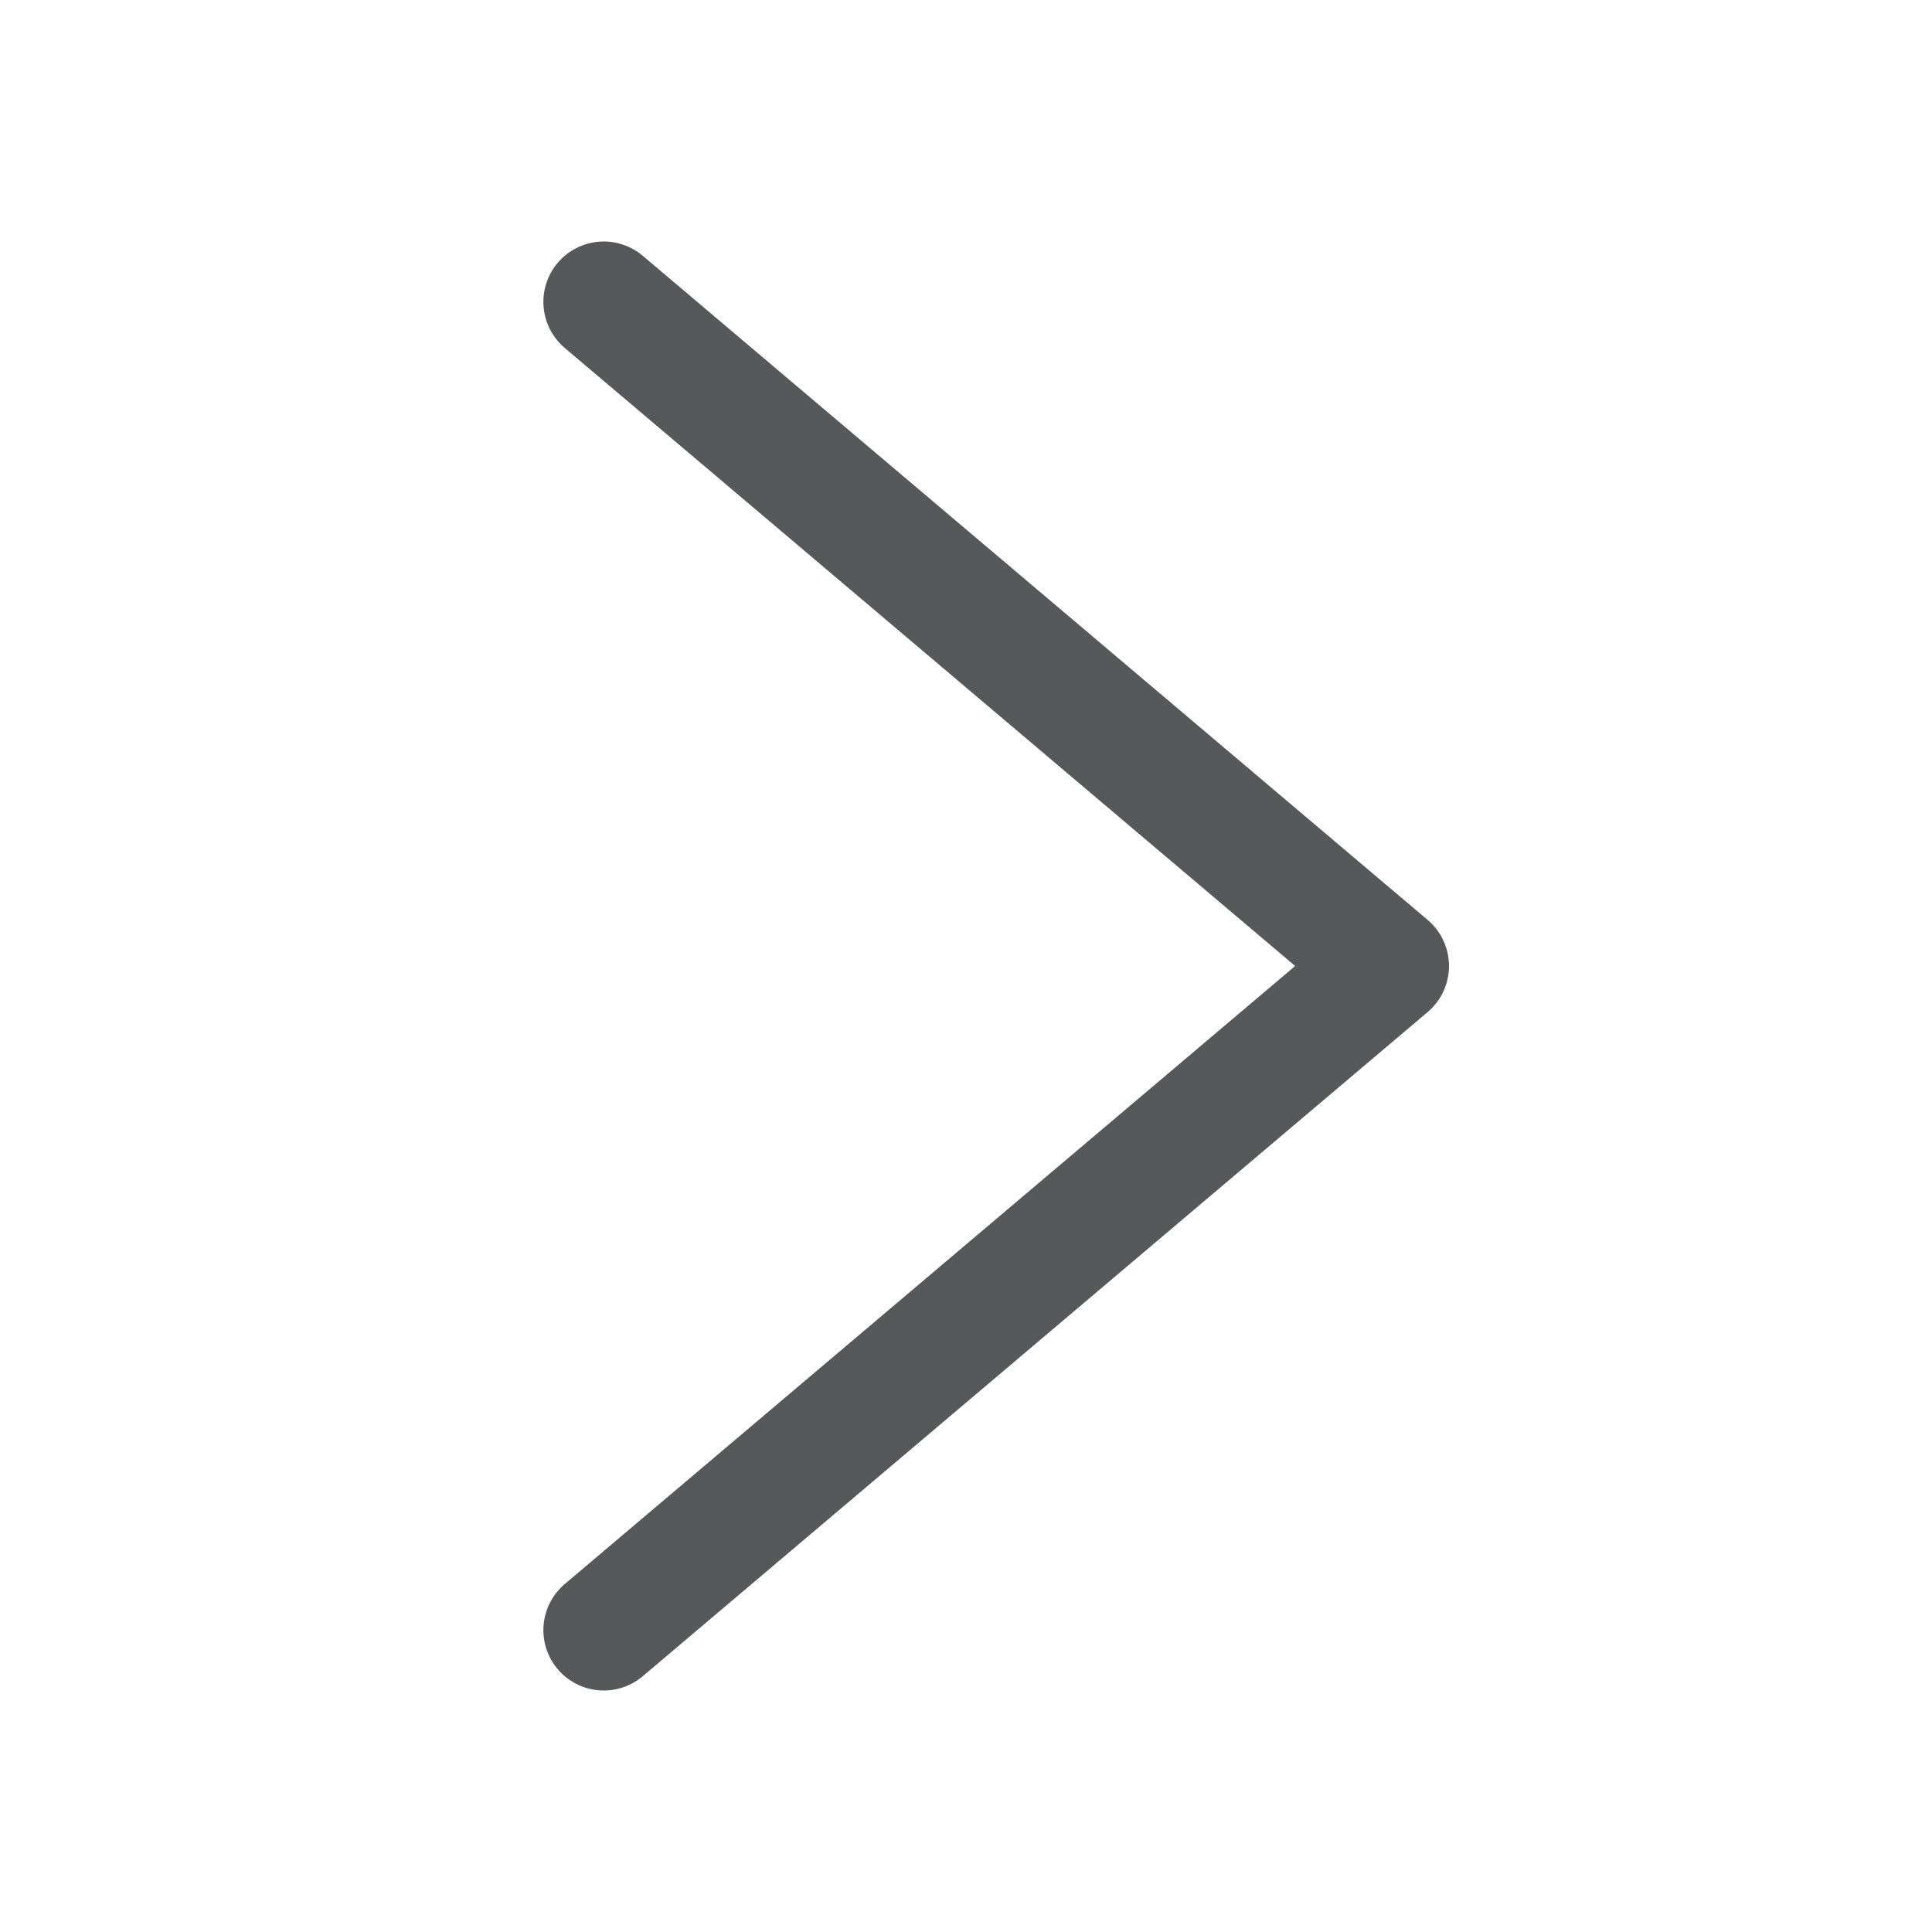
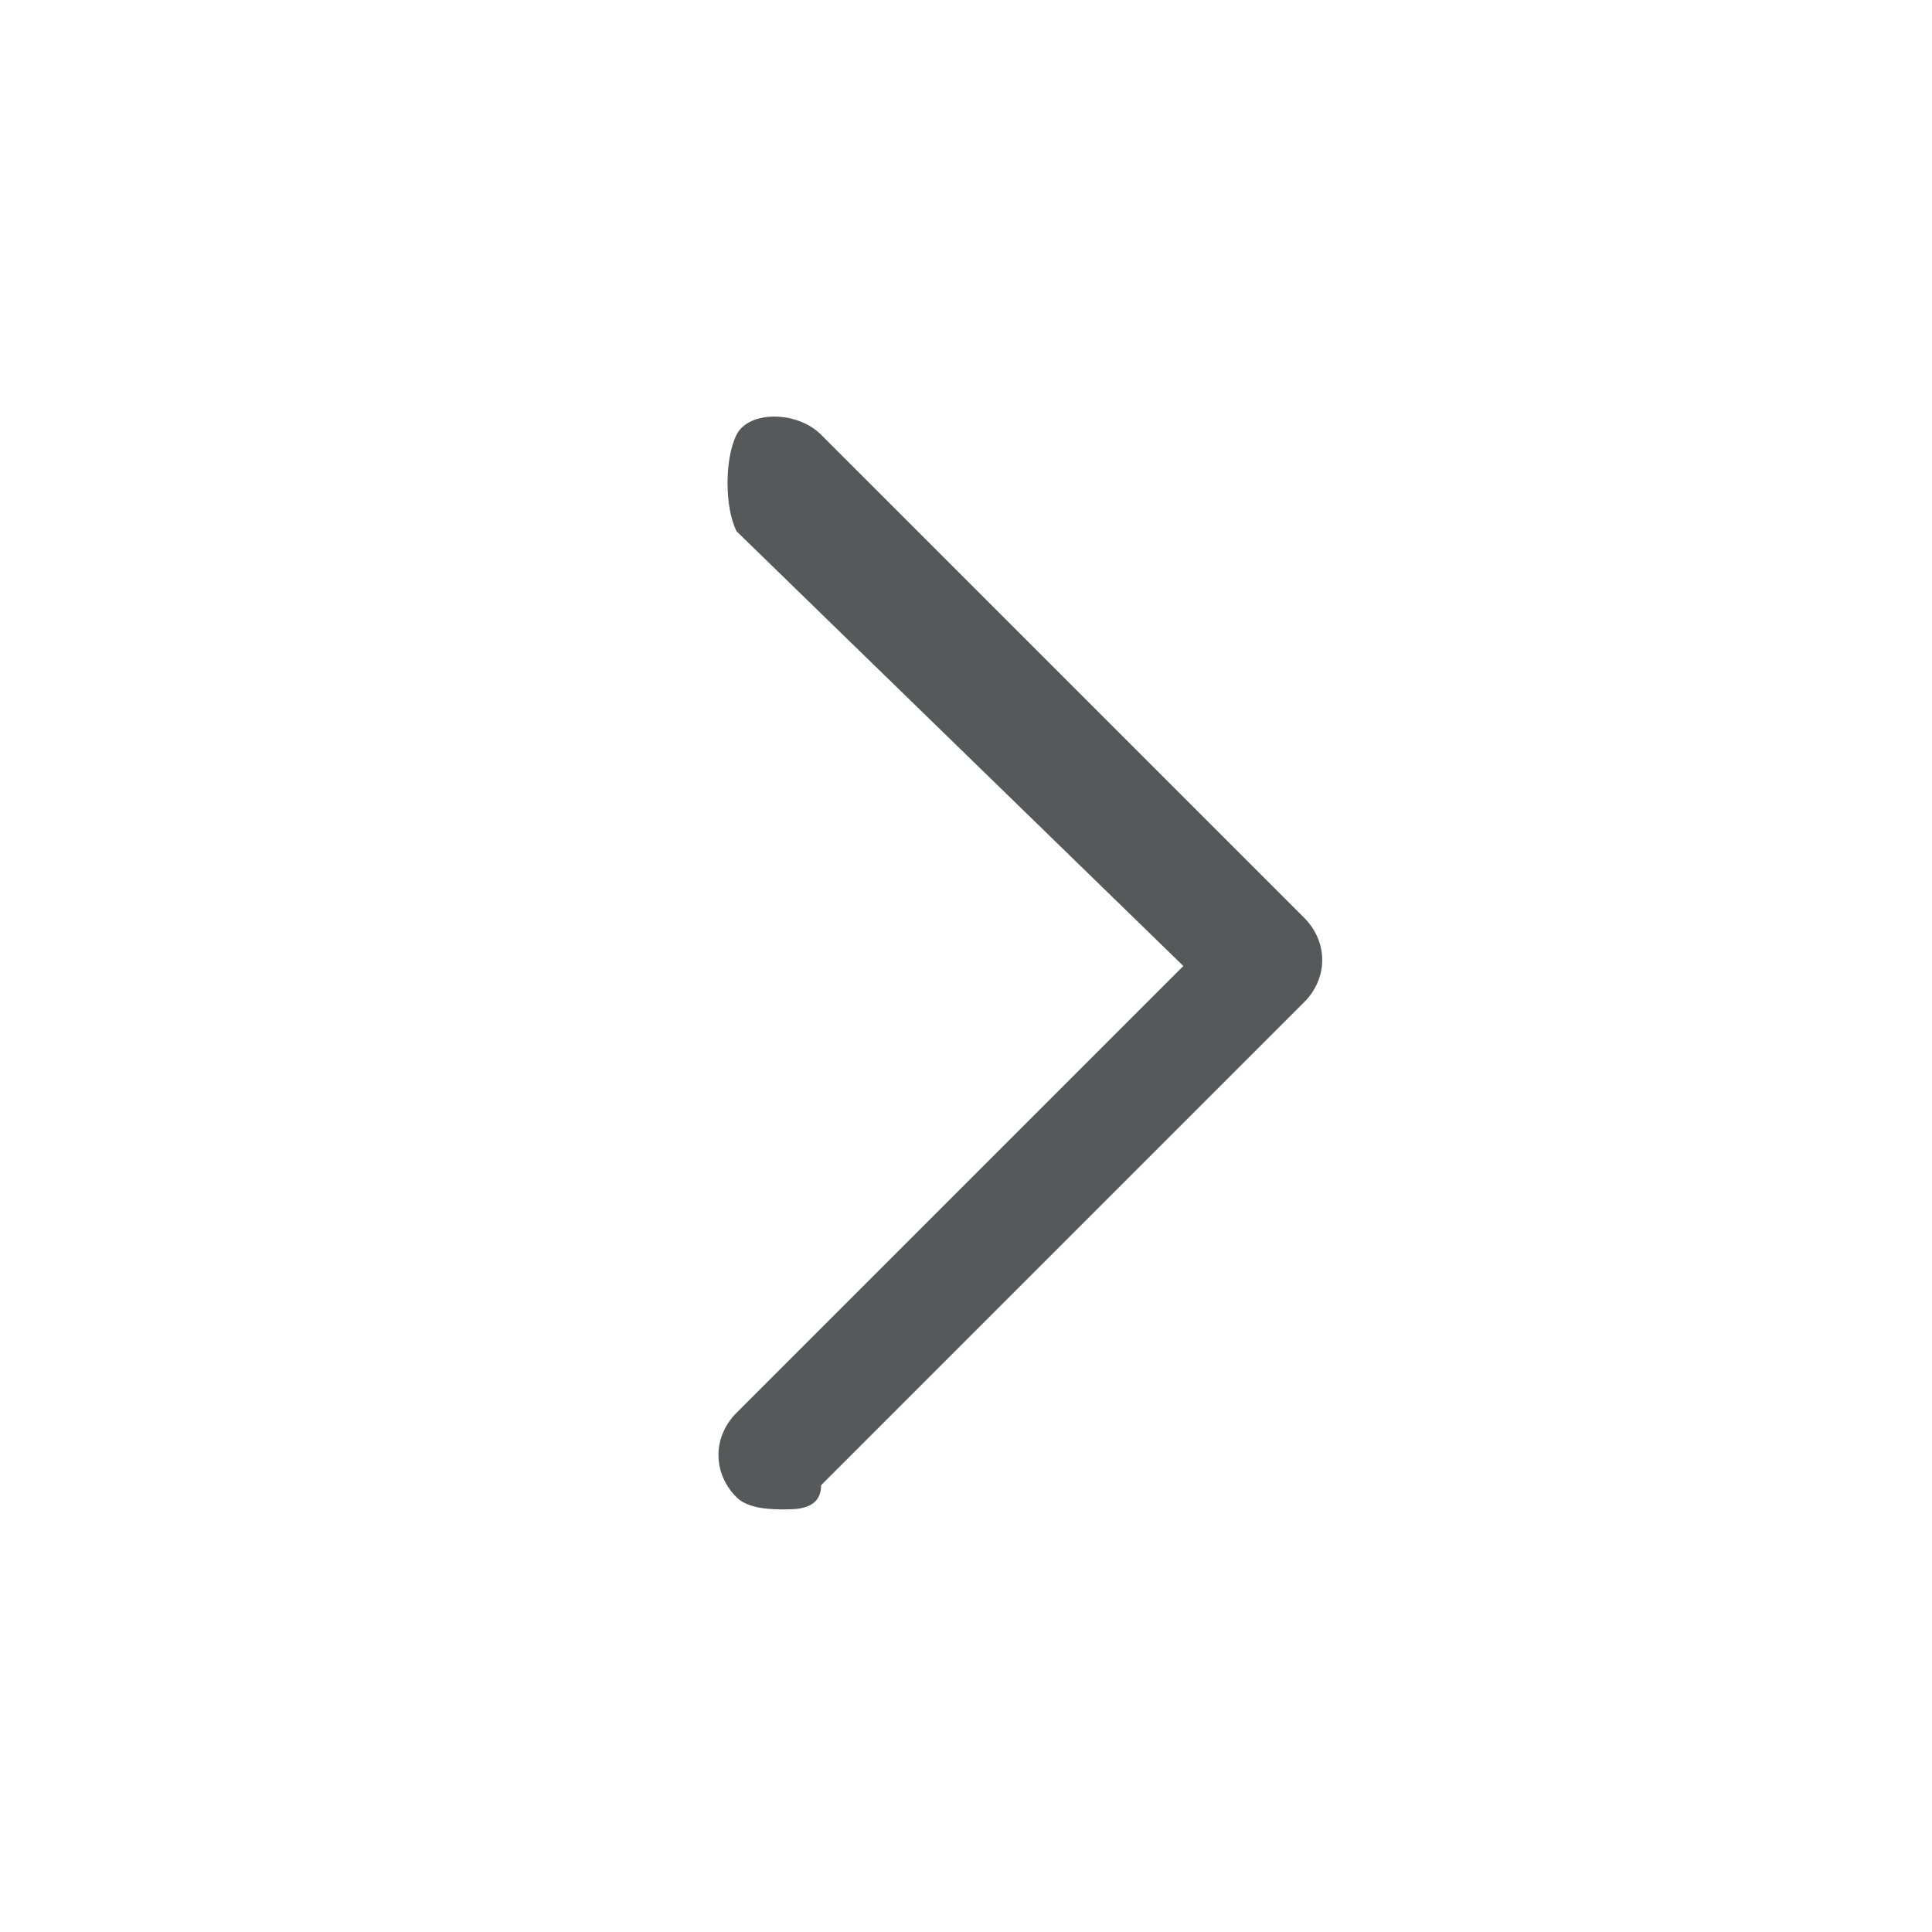
- <svg xmlns="http://www.w3.org/2000/svg" version="1.1" id="图层_15" x="0px" y="0px" viewBox="0 0 16 16" enable-background="new 0 0 16 16" xml:space="preserve">
-   <polyline opacity="0.75" fill="none" stroke="#1F2022" stroke-linecap="round" stroke-linejoin="round" stroke-miterlimit="10" points="  5,13.5 11.5,8 5,2.5 " />
+ <svg xmlns="http://www.w3.org/2000/svg" version="1.1" id="图层_15" x="0px" y="0px" viewBox="0 0 16 16" style="enable-background:new 0 0 16 16;" xml:space="preserve">
+   <style type="text/css">
+ 	.st0{opacity:0.75;fill:#1F2022;}
+ </style>
+   <path class="st0" d="M6.5,12.5c-0.1,0-0.3,0-0.4-0.1c-0.2-0.2-0.2-0.5,0-0.7L9.8,8L6.1,4.4C6,4.2,6,3.8,6.1,3.6s0.5-0.2,0.7,0l4,4  c0.2,0.2,0.2,0.5,0,0.7l-4,4C6.8,12.5,6.6,12.5,6.5,12.5z" />
</svg>
